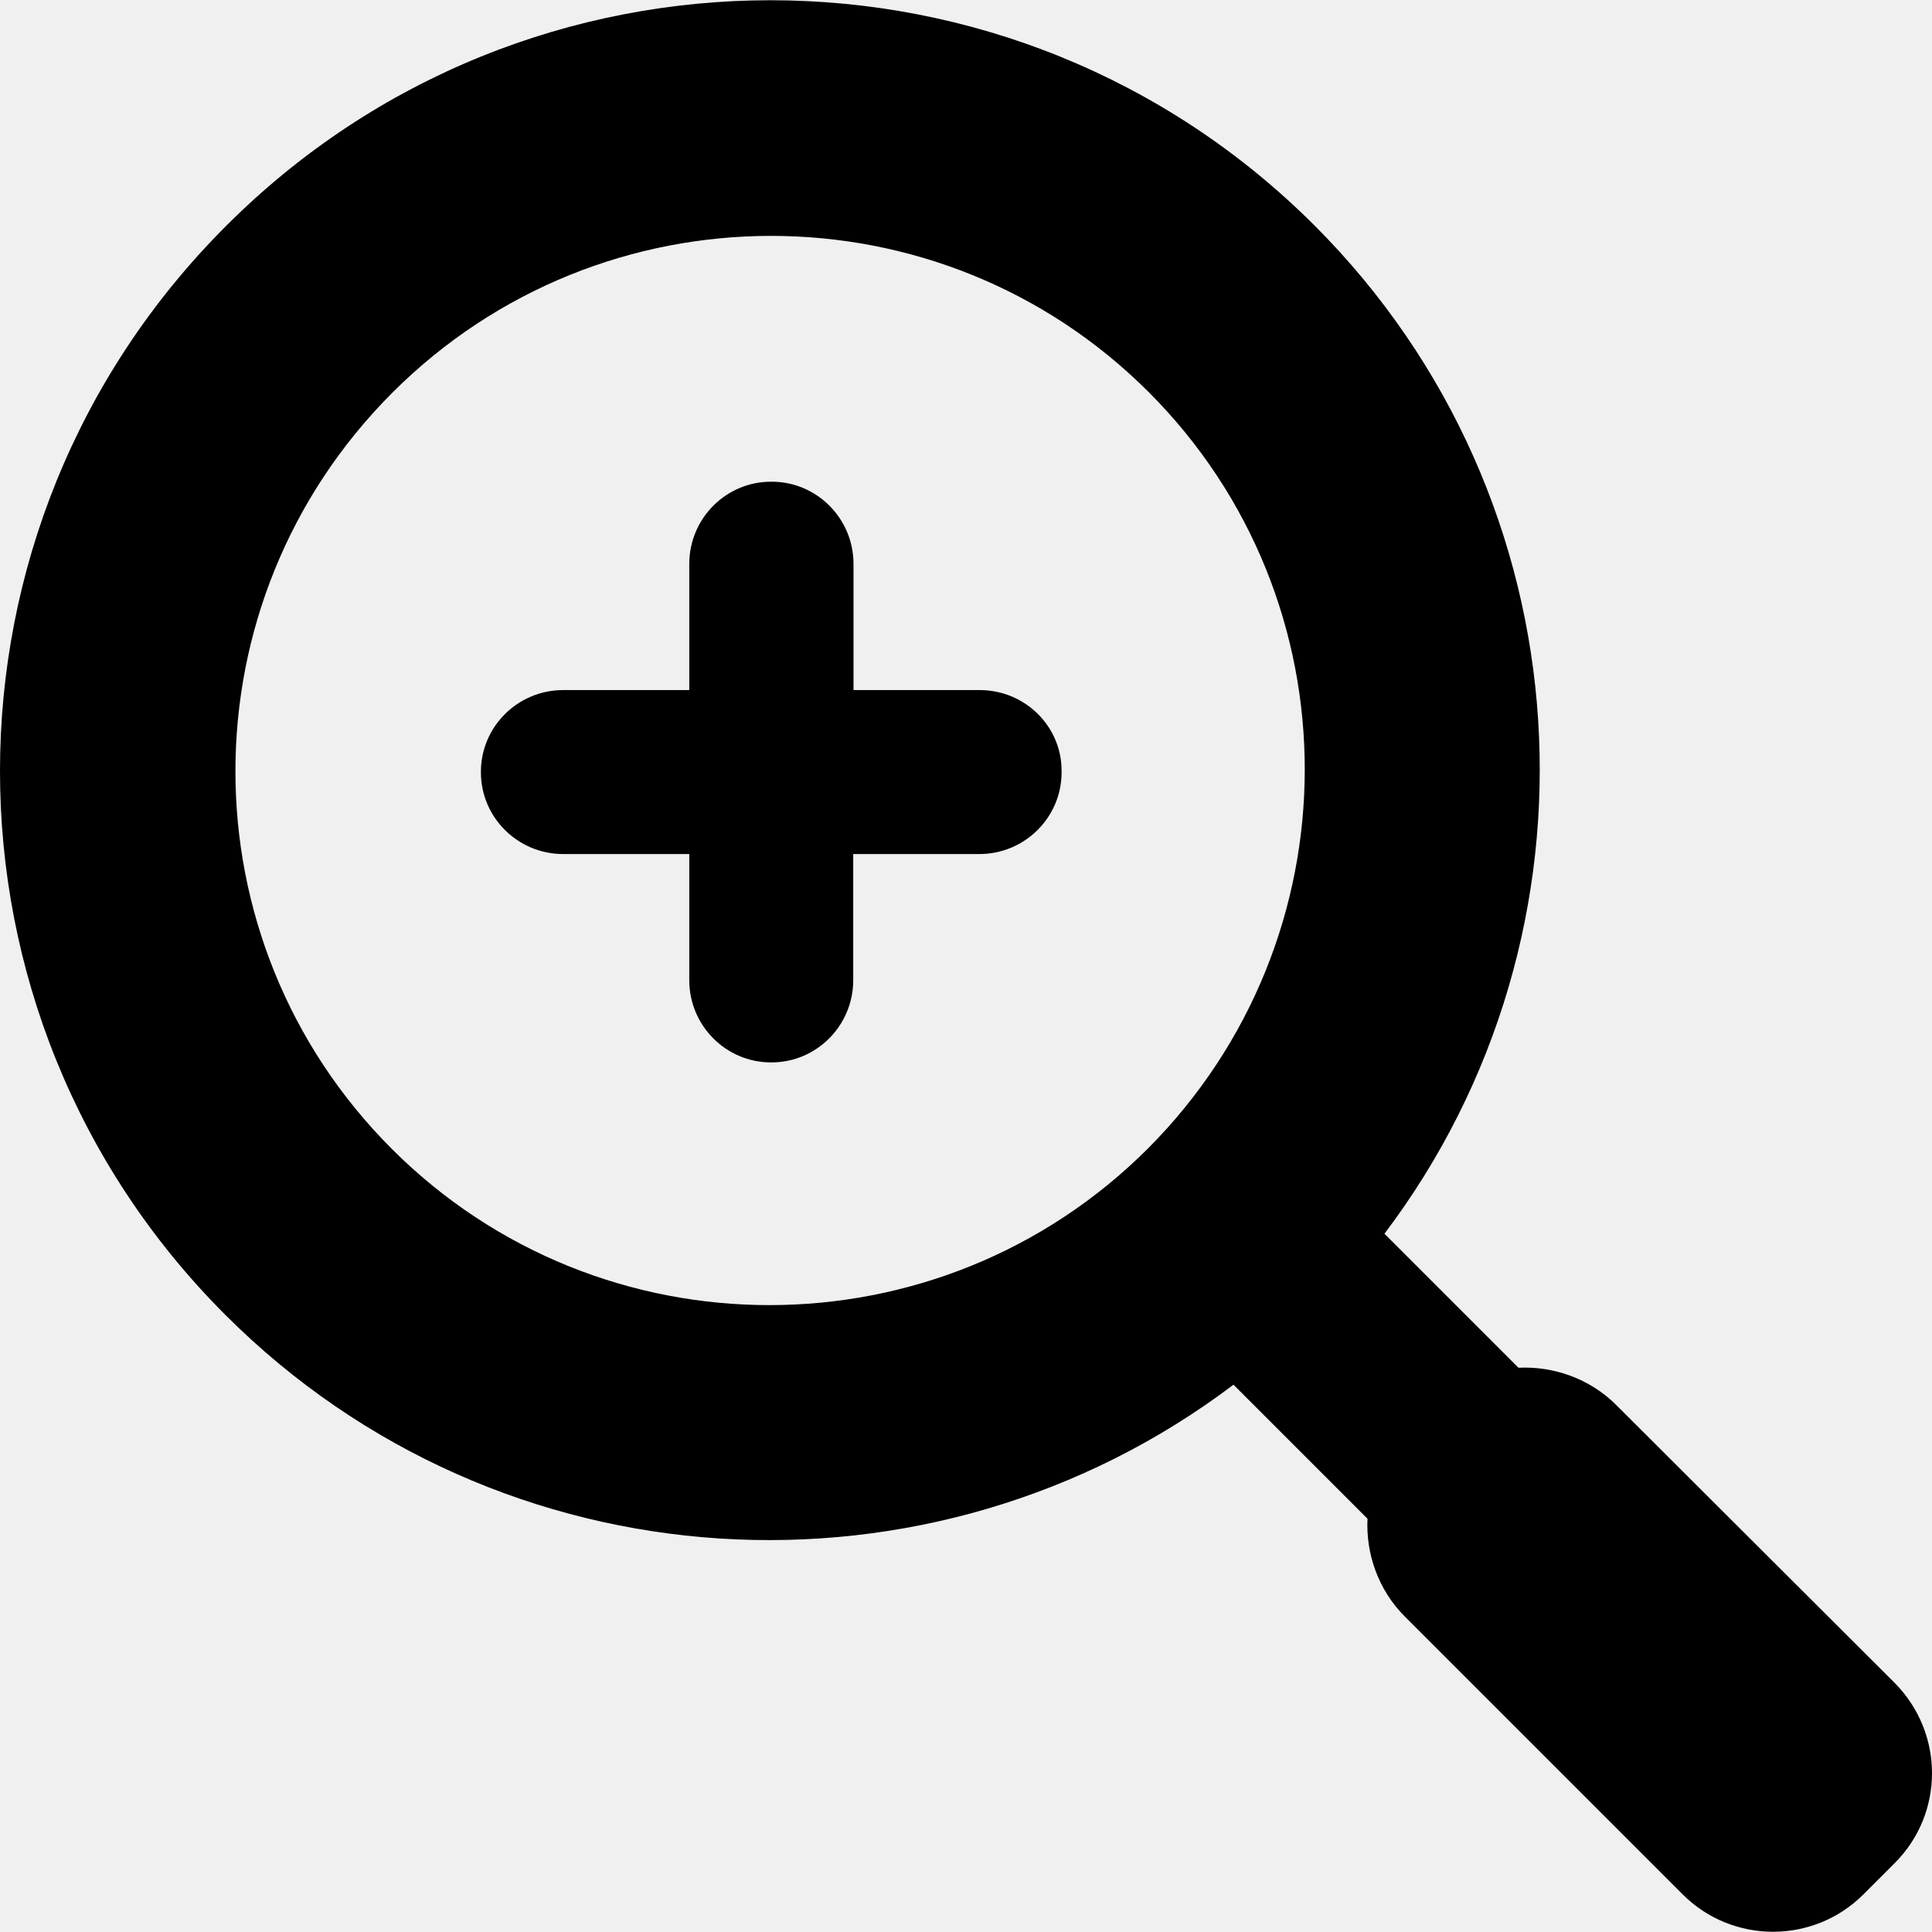
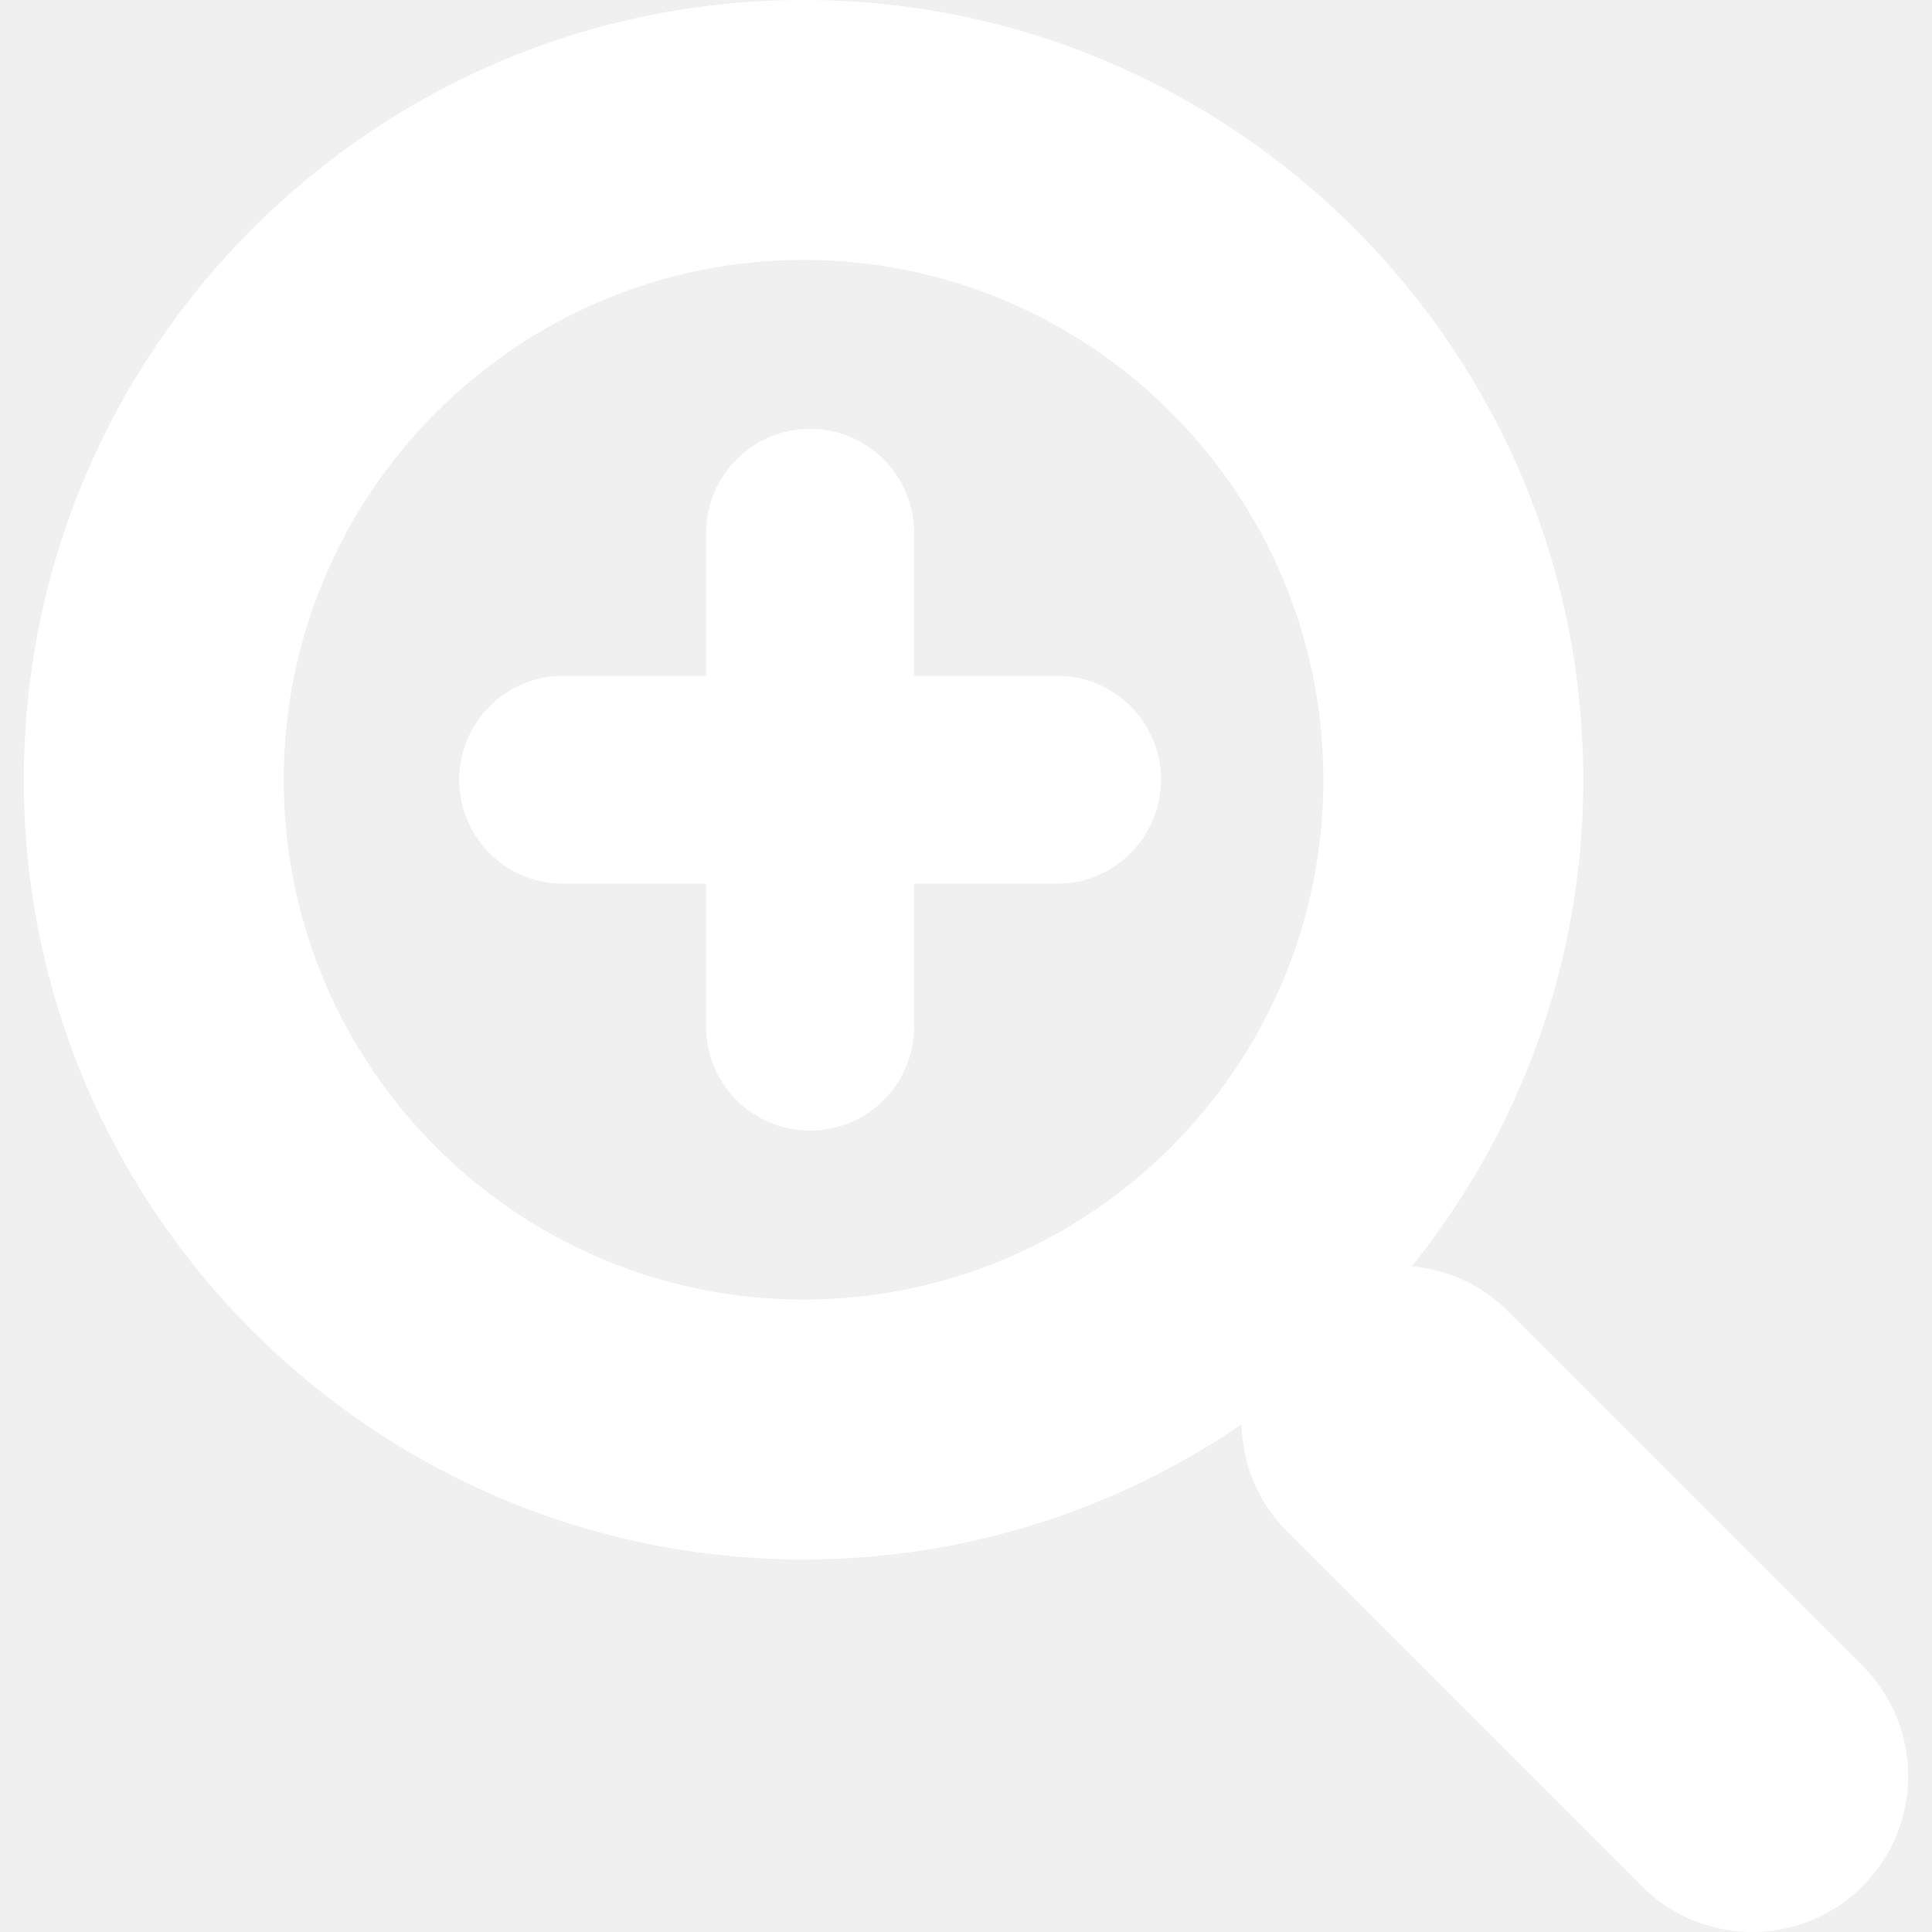
- <svg xmlns="http://www.w3.org/2000/svg" version="1.1" id="Capa_1" x="0px" y="0px" width="522.781px" height="522.782px" viewBox="0 0 522.781 522.782" style="enable-background:new 0 0 522.781 522.782;" xml:space="preserve">
+ <svg xmlns="http://www.w3.org/2000/svg" version="1.1" width="512" height="512" x="0" y="0" viewBox="0 0 37.166 37.166" style="enable-background:new 0 0 512 512" xml:space="preserve" class="">
  <g>
    <g>
-       <path d="M512.703,455.395l-75.353-75.2c-7.191-7.19-16.983-10.557-26.469-10.098l-36.262-36.261    c61.735-81.625,55.463-198.365-18.896-272.799C274.405-20.282,142.443-20.282,61.124,61.19    c-81.473,81.472-81.473,213.282-0.153,294.601c74.435,74.435,191.174,80.631,272.799,18.896l36.261,36.262    c-0.459,9.485,2.907,19.277,10.098,26.469l75.2,75.199c13.464,13.464,35.419,13.464,48.883,0l8.339-8.339    C526.167,490.814,526.167,469.012,512.703,455.395z M310.666,310.733c-56.457,56.457-148.18,56.61-204.637,0.153    s-56.457-148.027,0.153-204.638c56.457-56.457,148.181-56.61,204.638-0.153S367.047,254.123,310.666,310.733z" />
-       <path d="M265.072,186.727h-34.119v-34.119c0-12.316-9.945-22.262-22.108-22.262h-0.229c-12.164,0-22.108,9.945-22.108,22.262    v34.119h-34.119c-12.316,0-22.261,9.945-22.261,22.109v0.153c0,12.164,9.945,22.108,22.261,22.108h34.119v34.119    c0,12.317,9.945,22.262,22.108,22.262h0.153c12.163,0,22.108-9.944,22.108-22.262v-34.119h34.119    c12.316,0,22.262-9.945,22.262-22.108v-0.153C287.41,196.672,277.466,186.727,265.072,186.727z" />
+       <path d="M35.829,32.045l-6.833-6.833c-0.513-0.513-1.167-0.788-1.836-0.853c2.06-2.567,3.298-5.819,3.298-9.359   c0-8.271-6.729-15-15-15c-8.271,0-15,6.729-15,15c0,8.271,6.729,15,15,15c3.121,0,6.021-0.96,8.424-2.598   c0.018,0.744,0.305,1.482,0.872,2.052l6.833,6.833c0.585,0.586,1.354,0.879,2.121,0.879s1.536-0.293,2.121-0.879   C37.001,35.116,37.001,33.217,35.829,32.045z M15.458,25c-5.514,0-10-4.484-10-10c0-5.514,4.486-10,10-10c5.514,0,10,4.486,10,10   C25.458,20.516,20.972,25,15.458,25z M22.334,15c0,1.104-0.896,2-2,2h-2.75v2.75c0,1.104-0.896,2-2,2s-2-0.896-2-2V17h-2.75   c-1.104,0-2-0.896-2-2s0.896-2,2-2h2.75v-2.75c0-1.104,0.896-2,2-2s2,0.896,2,2V13h2.75C21.438,13,22.334,13.895,22.334,15z" fill="#ffffff" data-original="#000000" style="" class="" />
    </g>
+     <g>
+ </g>
+     <g>
+ </g>
+     <g>
+ </g>
+     <g>
+ </g>
+     <g>
+ </g>
+     <g>
+ </g>
+     <g>
+ </g>
+     <g>
+ </g>
+     <g>
+ </g>
+     <g>
+ </g>
+     <g>
+ </g>
+     <g>
+ </g>
+     <g>
+ </g>
+     <g>
+ </g>
+     <g>
+ </g>
  </g>
-   <g>
- </g>
-   <g>
- </g>
-   <g>
- </g>
-   <g>
- </g>
-   <g>
- </g>
-   <g>
- </g>
-   <g>
- </g>
-   <g>
- </g>
-   <g>
- </g>
-   <g>
- </g>
-   <g>
- </g>
-   <g>
- </g>
-   <g>
- </g>
-   <g>
- </g>
-   <g>
- </g>
</svg>
